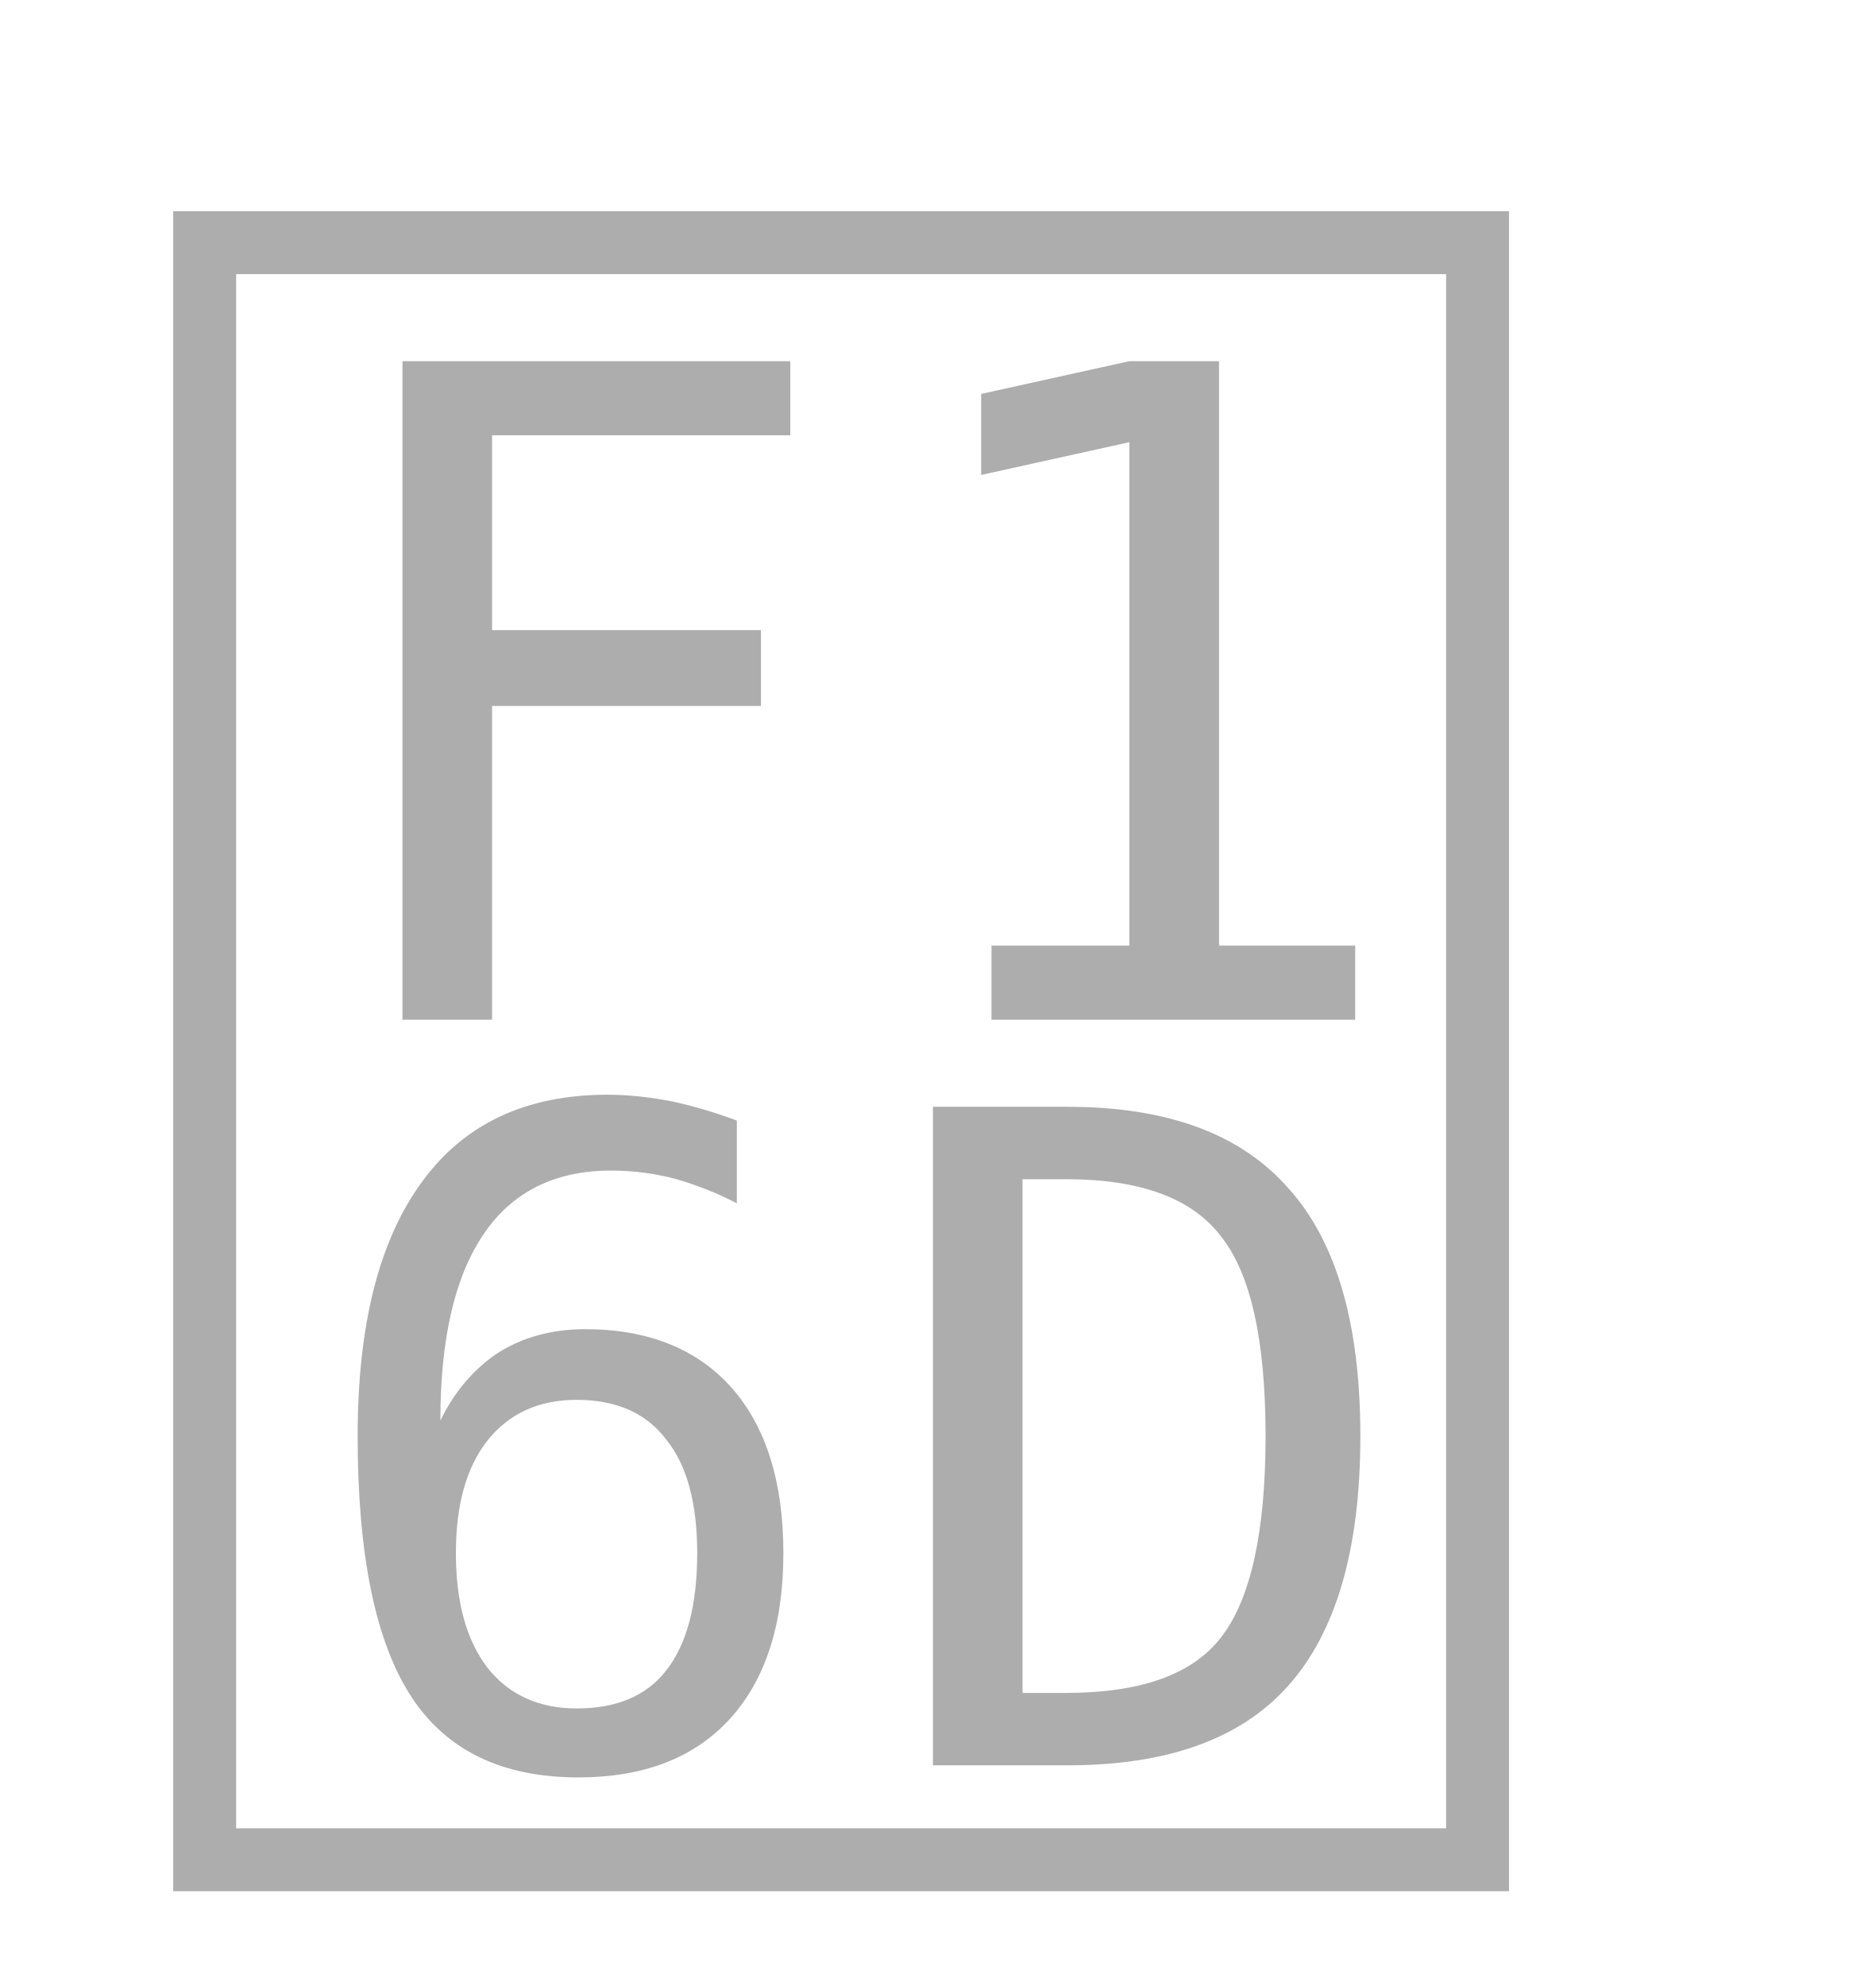
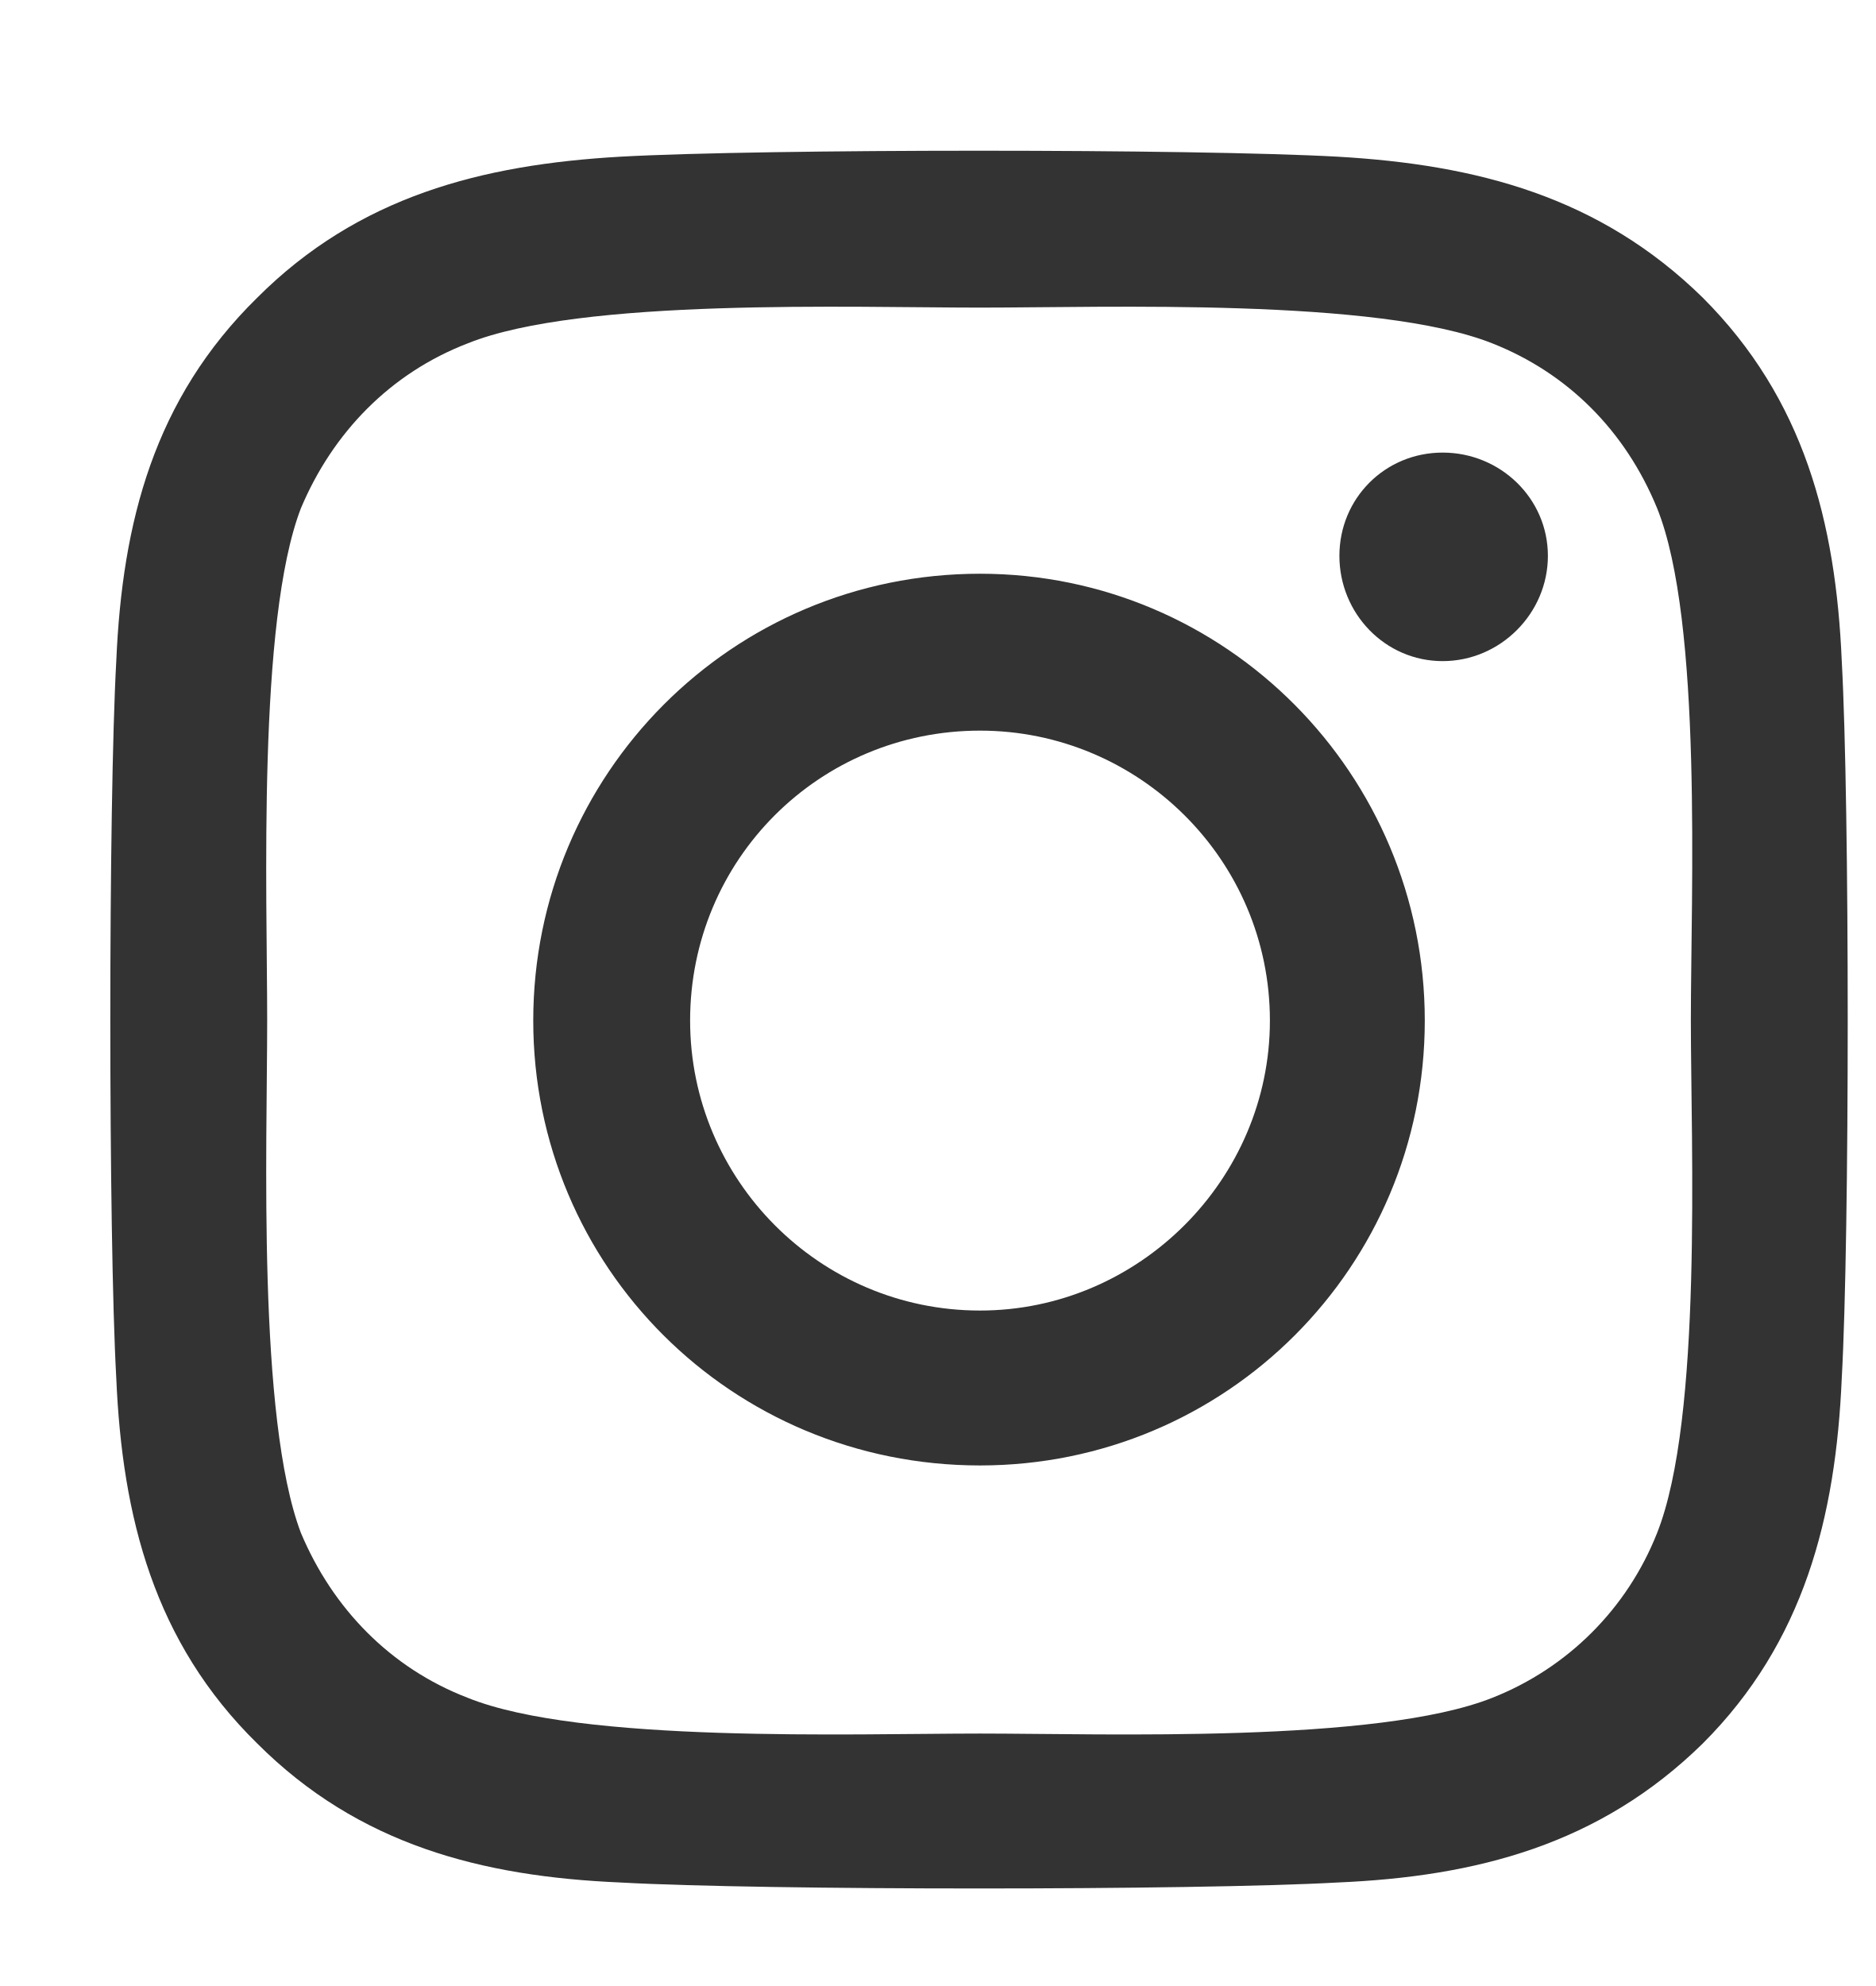
- <svg xmlns="http://www.w3.org/2000/svg" width="17" height="18" viewBox="0 0 17 18">
-   <text id="_" data-name="" transform="translate(1 16)" fill="#333" font-size="18" font-family="FontAwesome5BrandsRegular, 'Font Awesome 5 Brands'" letter-spacing="0.03em" opacity="0.4">
-     <tspan x="0" y="0"></tspan>
-   </text>
+ <svg xmlns="http://www.w3.org/2000/svg" width="100%" height="100%" viewBox="0 0 17 18" version="1.1" xml:space="preserve" style="fill-rule:evenodd;clip-rule:evenodd;stroke-linejoin:round;stroke-miterlimit:2;">
+   <g id="_" transform="matrix(1,0,0,1,1,16)">
+     <g transform="matrix(18,0,0,18,0,0)">
+       <path d="M0.438,-0.6C0.313,-0.6 0.213,-0.499 0.213,-0.375C0.213,-0.251 0.313,-0.151 0.438,-0.151C0.562,-0.151 0.662,-0.251 0.662,-0.375C0.662,-0.499 0.562,-0.6 0.438,-0.6ZM0.438,-0.229C0.357,-0.229 0.292,-0.295 0.292,-0.375C0.292,-0.456 0.357,-0.521 0.438,-0.521C0.518,-0.521 0.584,-0.456 0.584,-0.375C0.584,-0.295 0.518,-0.229 0.438,-0.229ZM0.724,-0.609C0.724,-0.638 0.7,-0.661 0.671,-0.661C0.642,-0.661 0.619,-0.638 0.619,-0.609C0.619,-0.58 0.642,-0.556 0.671,-0.556C0.7,-0.556 0.724,-0.58 0.724,-0.609ZM0.872,-0.556C0.869,-0.626 0.853,-0.688 0.802,-0.739C0.75,-0.79 0.688,-0.806 0.618,-0.81C0.546,-0.814 0.329,-0.814 0.257,-0.81C0.187,-0.806 0.125,-0.79 0.074,-0.739C0.022,-0.688 0.006,-0.626 0.003,-0.556C-0.001,-0.484 -0.001,-0.267 0.003,-0.195C0.006,-0.125 0.022,-0.062 0.074,-0.011C0.125,0.04 0.187,0.056 0.257,0.059C0.329,0.063 0.546,0.063 0.618,0.059C0.688,0.056 0.75,0.04 0.802,-0.011C0.853,-0.062 0.869,-0.125 0.872,-0.195C0.876,-0.267 0.876,-0.483 0.872,-0.556ZM0.779,-0.117C0.764,-0.079 0.734,-0.049 0.696,-0.034C0.638,-0.011 0.501,-0.016 0.438,-0.016C0.374,-0.016 0.237,-0.011 0.18,-0.034C0.141,-0.049 0.112,-0.079 0.096,-0.117C0.074,-0.175 0.079,-0.312 0.079,-0.375C0.079,-0.439 0.074,-0.576 0.096,-0.633C0.112,-0.671 0.141,-0.701 0.18,-0.716C0.237,-0.739 0.374,-0.734 0.438,-0.734C0.501,-0.734 0.638,-0.739 0.696,-0.716C0.734,-0.701 0.763,-0.672 0.779,-0.633C0.802,-0.576 0.796,-0.439 0.796,-0.375C0.796,-0.312 0.802,-0.175 0.779,-0.117Z" style="fill:rgb(51,51,51);fill-rule:nonzero;" />
+     </g>
+   </g>
</svg>
